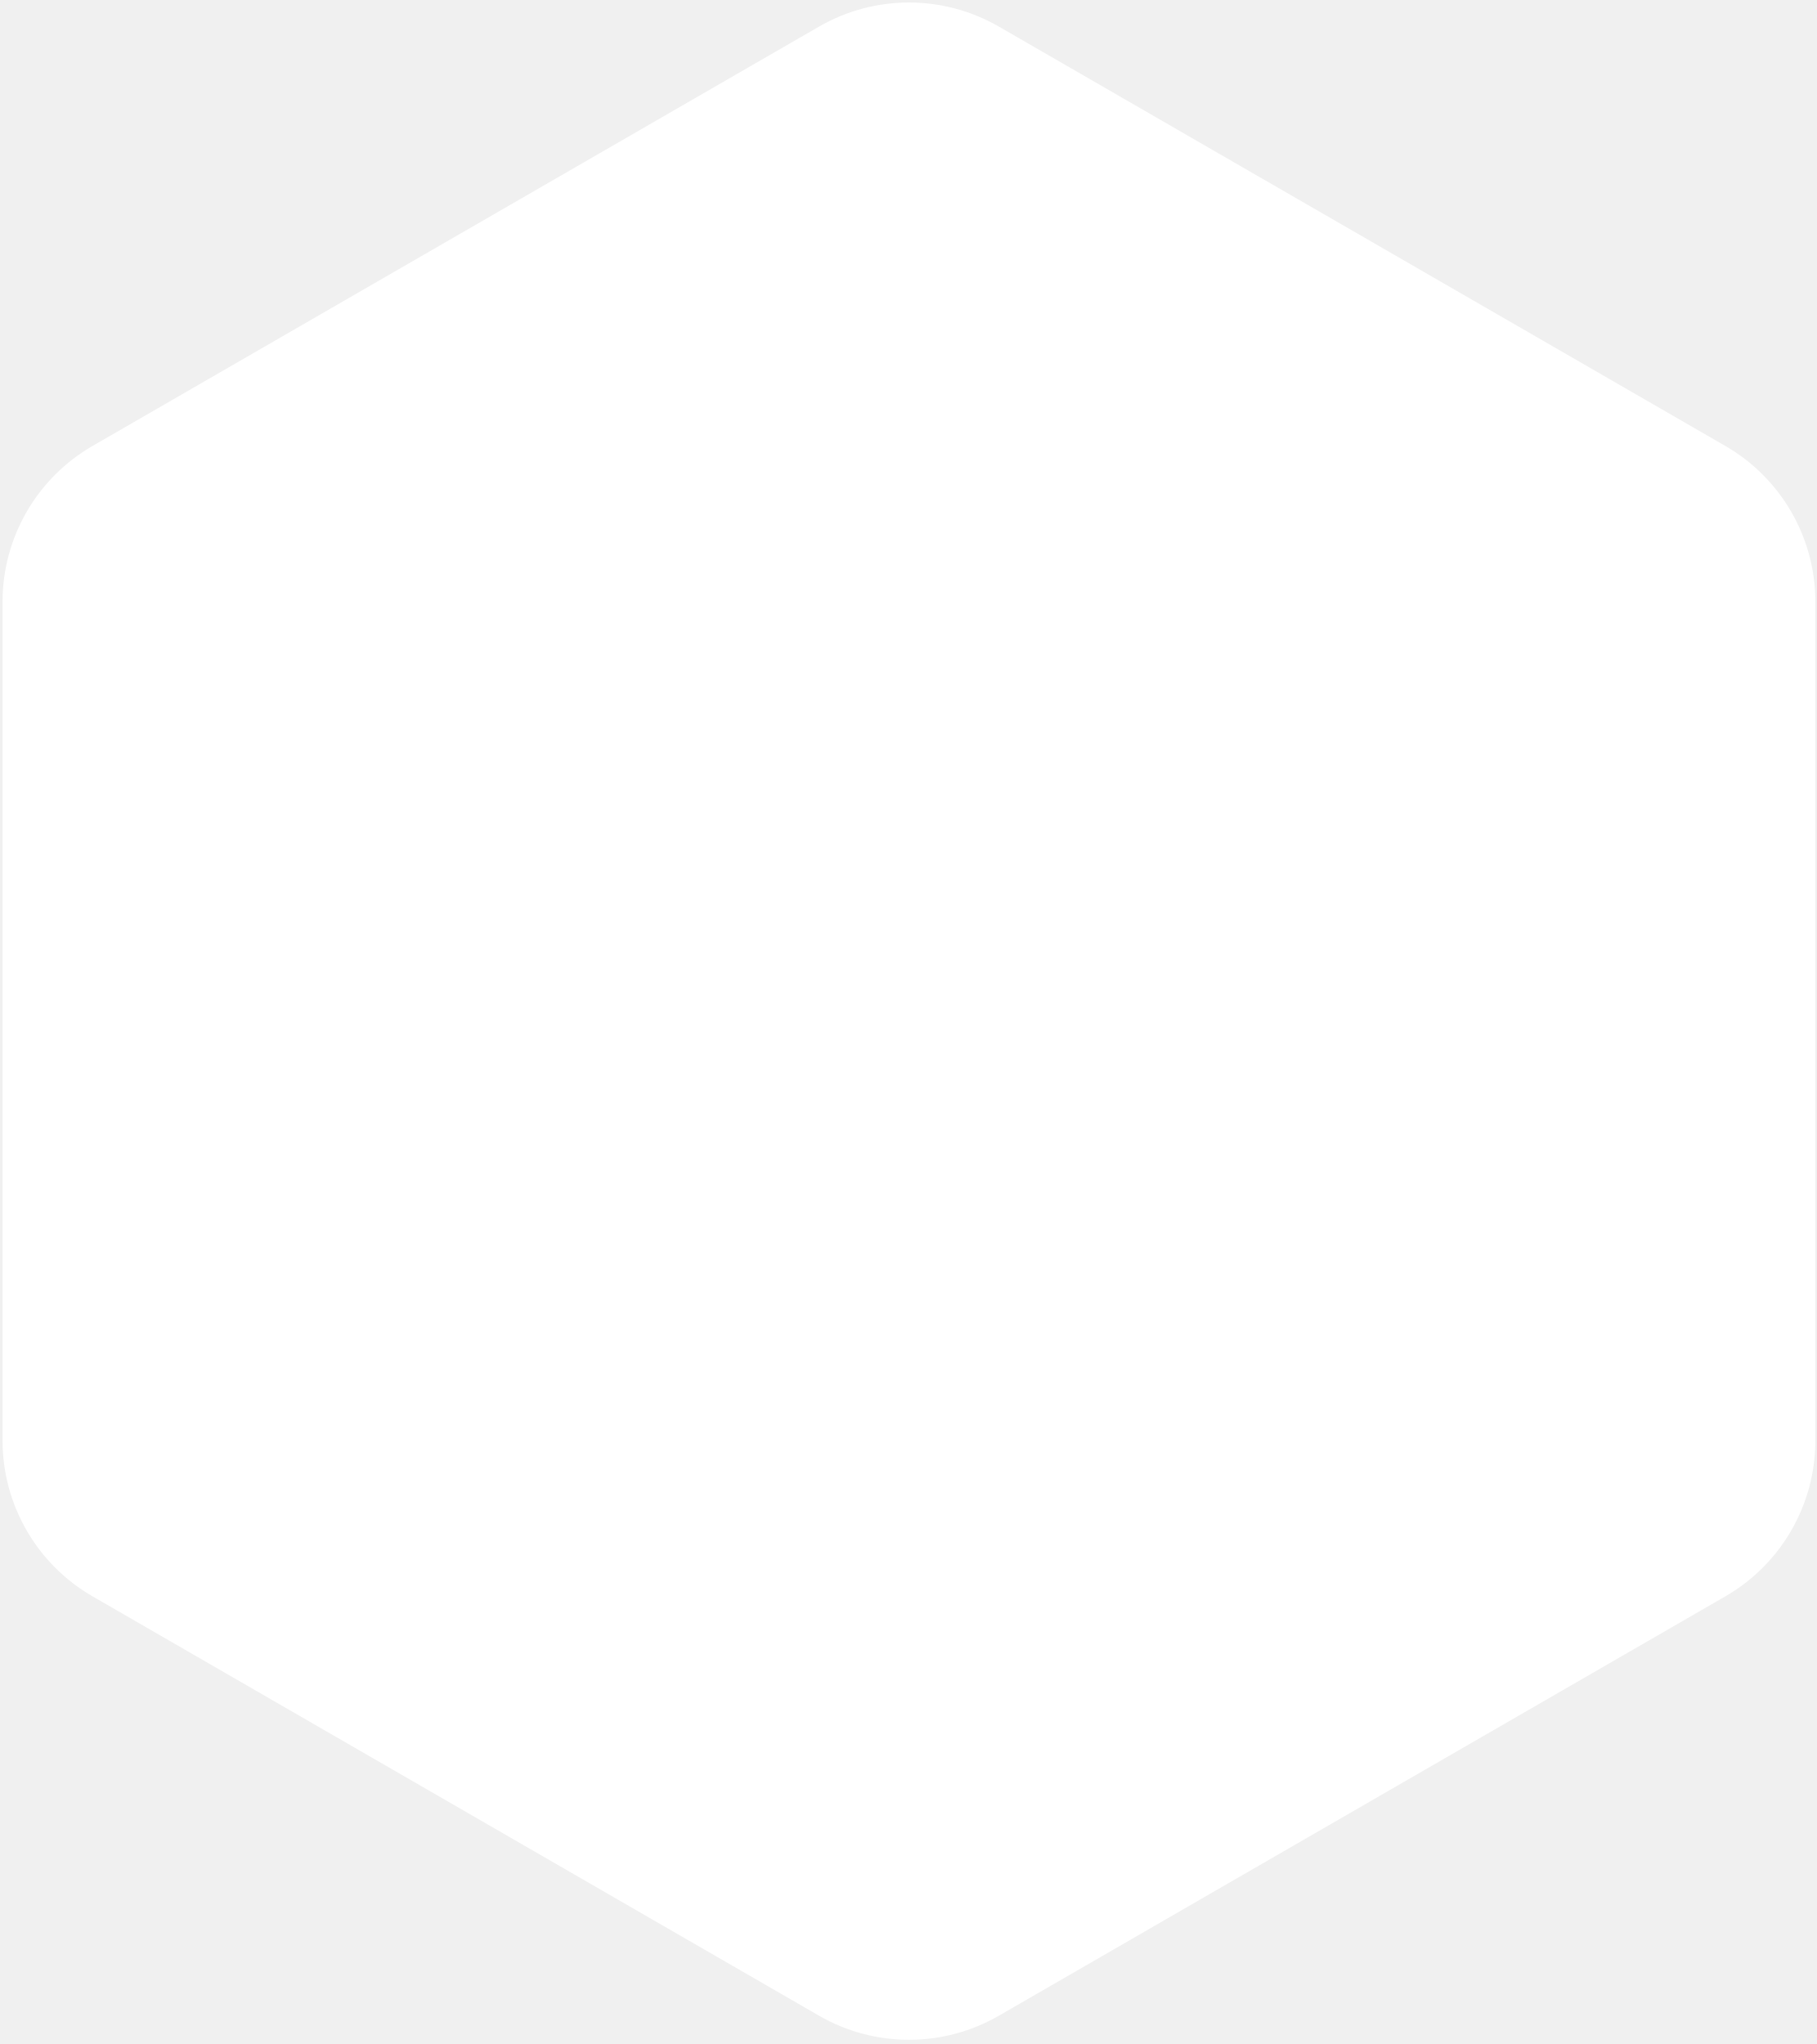
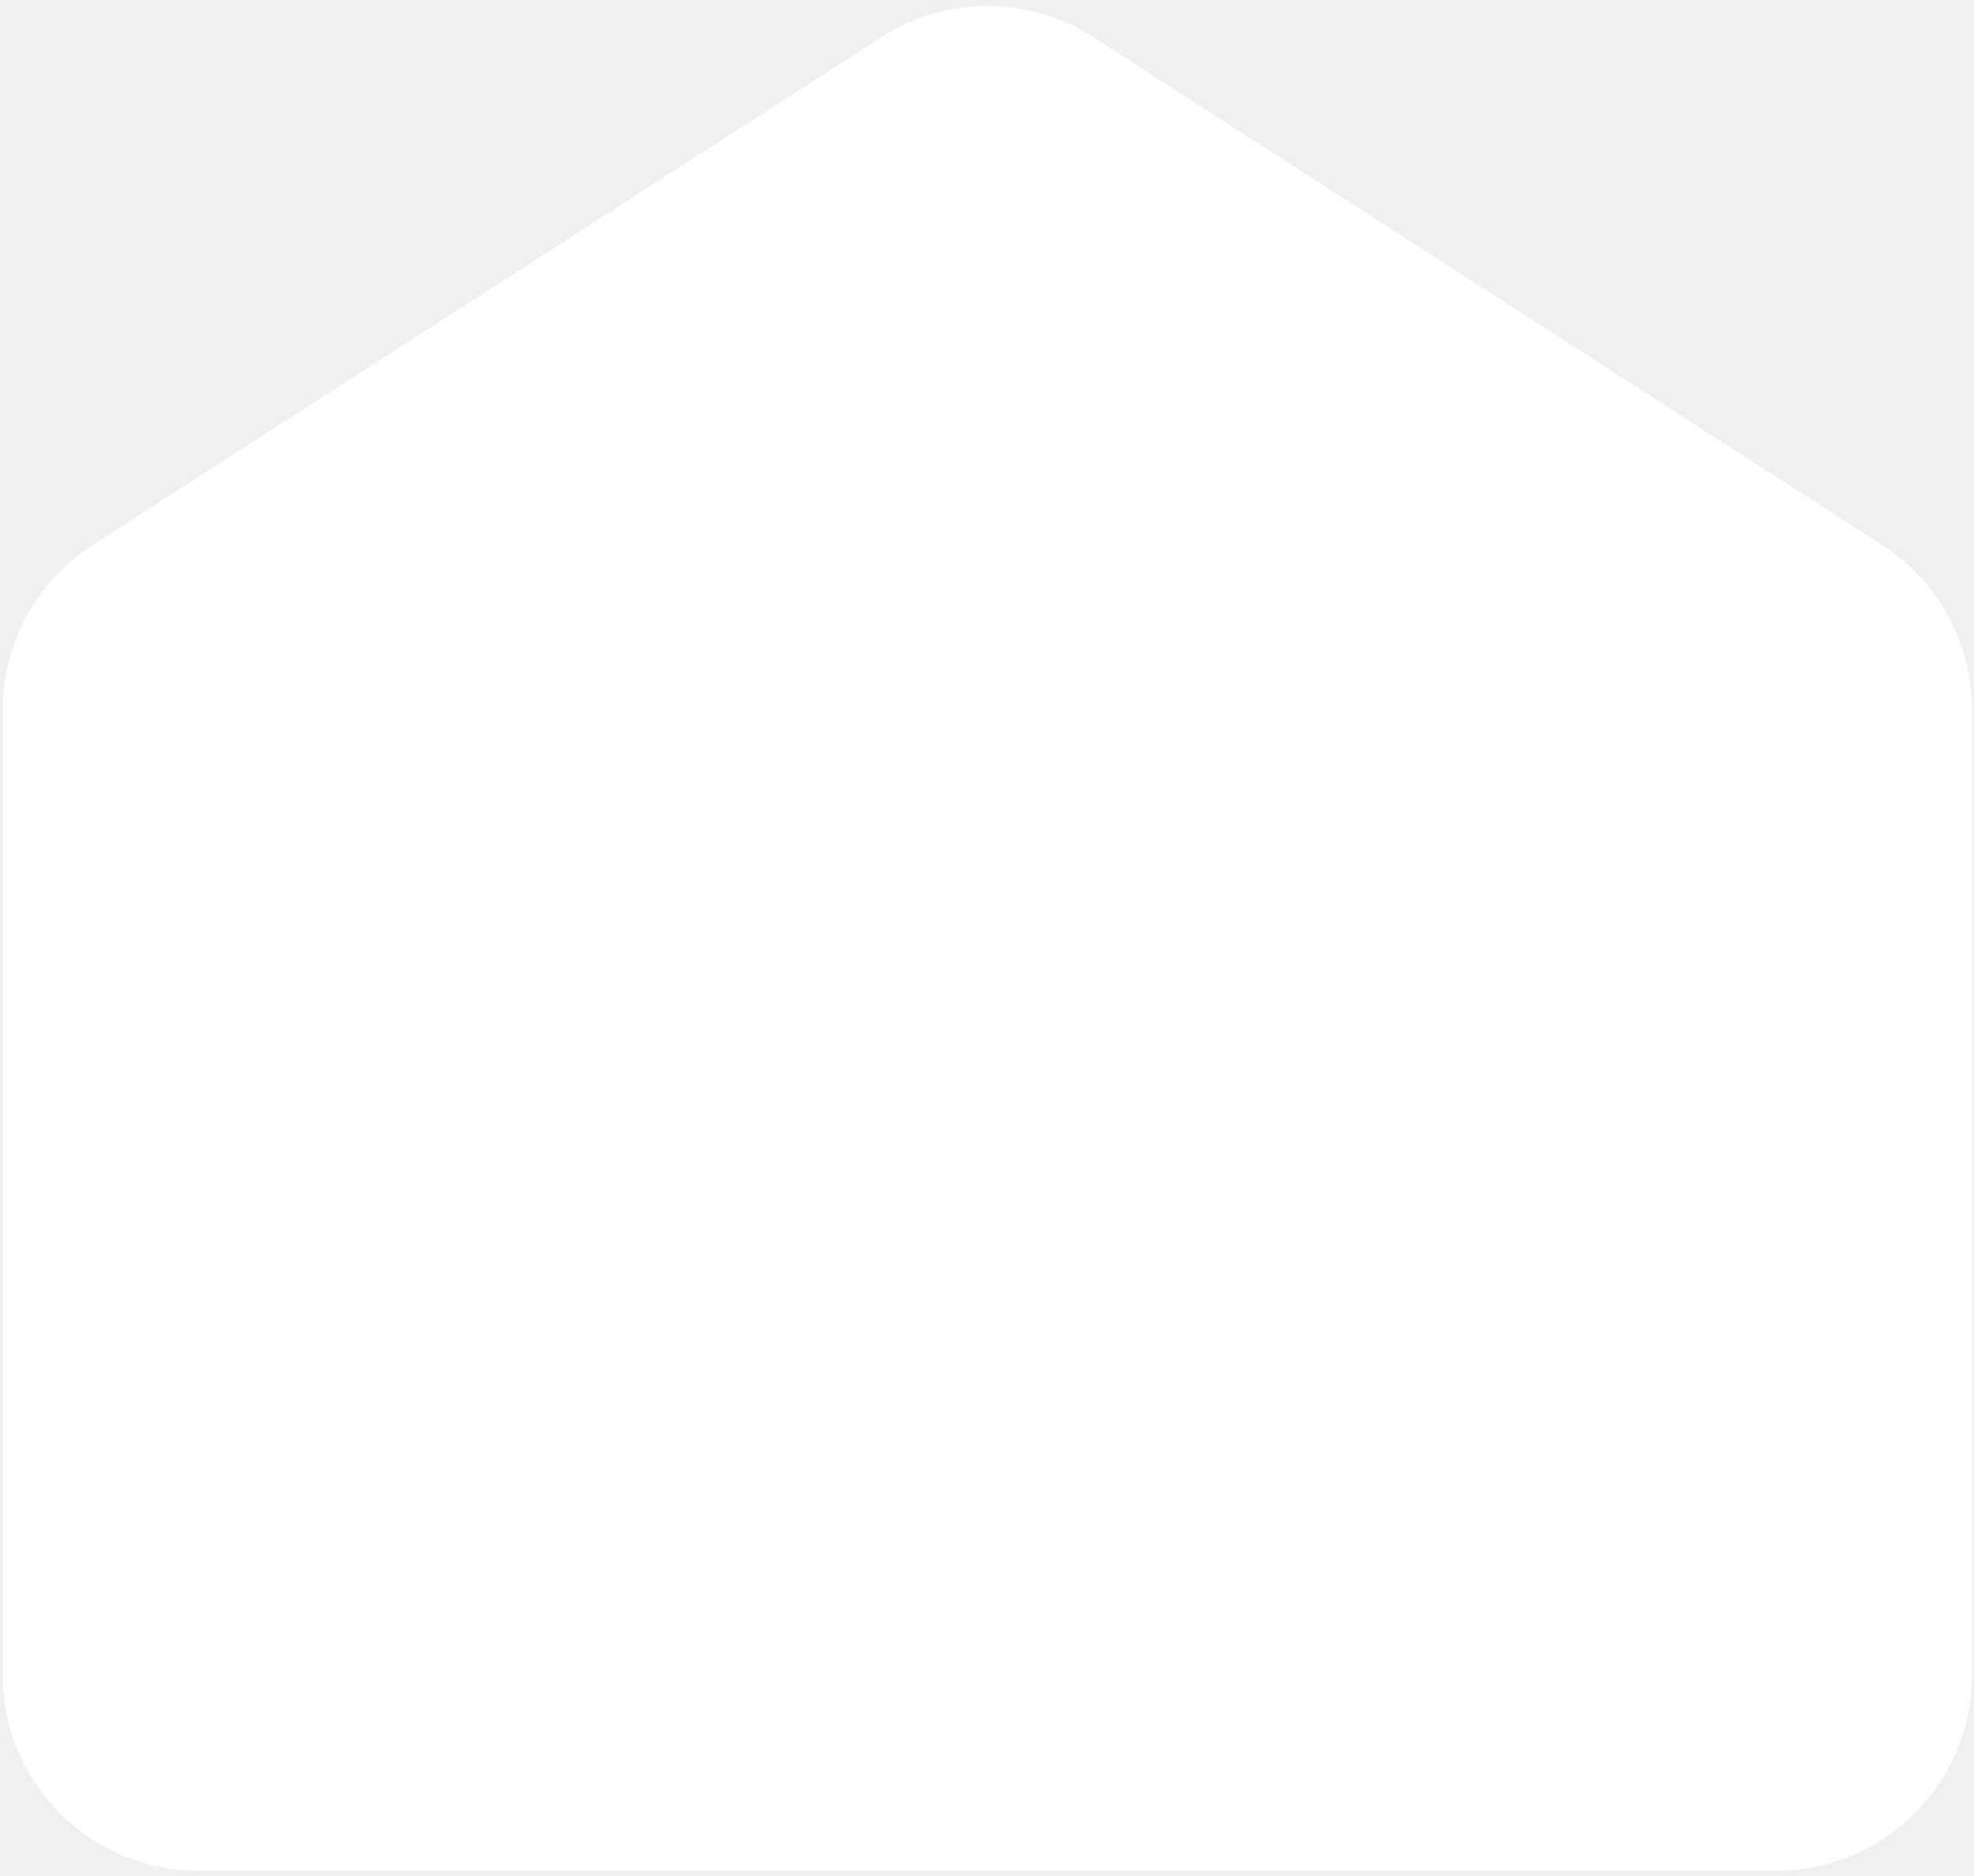
- <svg xmlns="http://www.w3.org/2000/svg" width="303px" height="341px" viewBox="0 0 303 341" version="1.1">
-   <defs />
-   <g id="Page-1" stroke="none" stroke-width="1" fill="none" fill-rule="evenodd">
-     <g id="main-1280" transform="translate(-454, -2535)" fill="#FFFFFF">
-       <g id="Group-34" transform="translate(0, 2387)">
-         <g id="Group-9" transform="translate(454, 148)">
-           <path d="M166.617,4.438 L287.808,74.408 L287.808,74.408 C297.09,79.767 302.808,89.671 302.808,100.389 L302.808,240.329 L302.808,240.329 C302.808,251.047 297.09,260.951 287.808,266.31 L166.617,336.28 L166.617,336.28 C157.335,341.639 145.899,341.639 136.617,336.28 L15.425,266.31 L15.425,266.31 C6.143,260.951 0.425,251.047 0.425,240.329 L0.425,100.389 L0.425,100.389 C0.425,89.671 6.143,79.767 15.425,74.408 L136.617,4.438 L136.617,4.438 C145.899,-0.921 157.335,-0.921 166.617,4.438 Z" id="Polygon2" />
-         </g>
-       </g>
-     </g>
-   </g>
+ <svg xmlns="http://www.w3.org/2000/svg" width="303" height="288" viewBox="0 0 303 288">
+   <path fill="#FFF" fill-rule="evenodd" d="M167.857 5.7l121.191 78.025a30 30 0 0 1 13.76 25.224v148.315c0 16.569-13.431 30-30 30H30.425c-16.569 0-30-13.431-30-30V108.95a30 30 0 0 1 13.76-25.224L135.377 5.699a30 30 0 0 1 32.48 0z" />
</svg>
